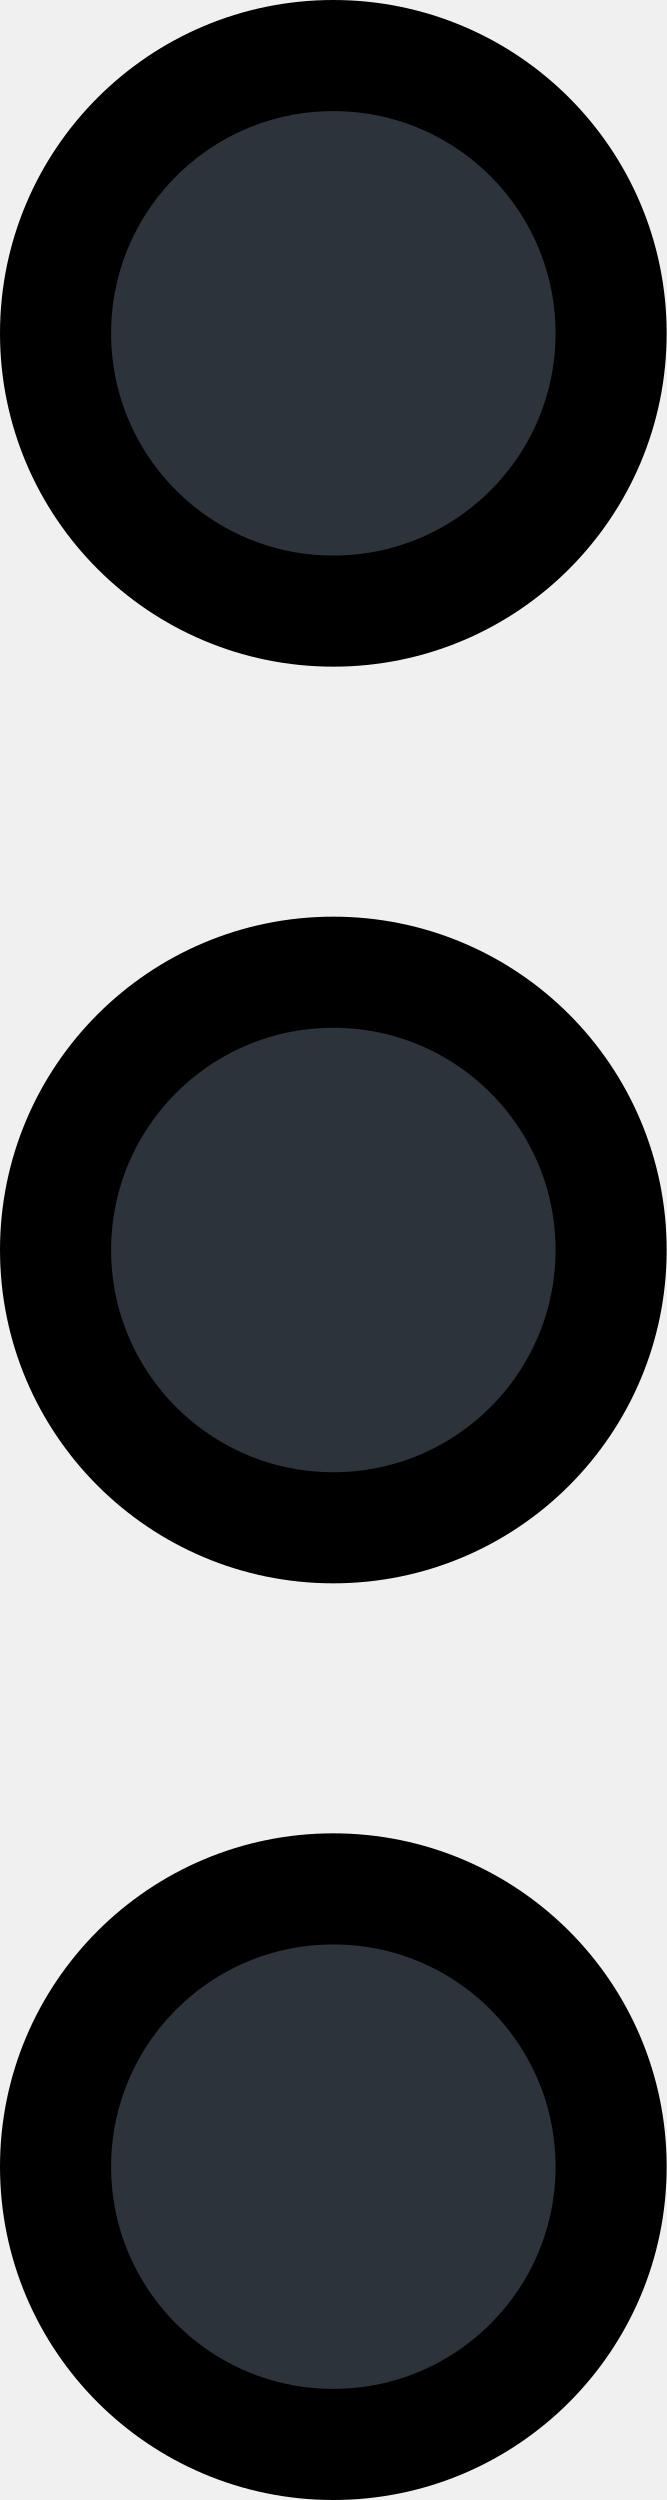
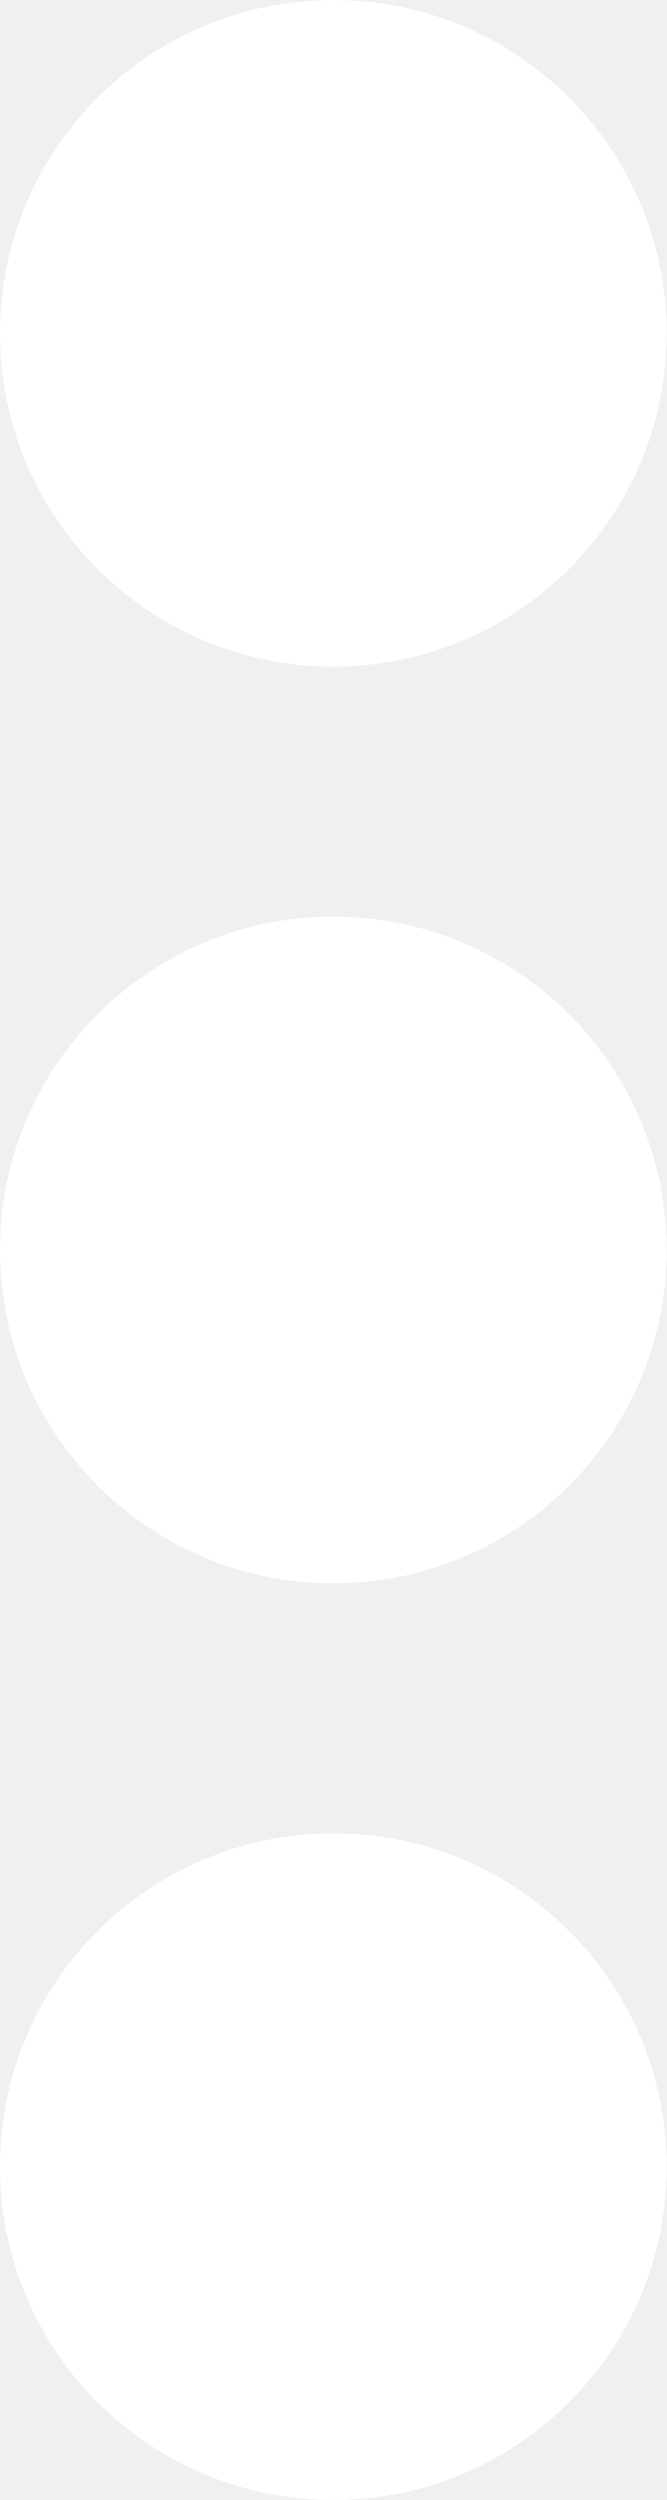
<svg xmlns="http://www.w3.org/2000/svg" width="24" height="90" viewBox="0 0 24 90" fill="none">
-   <circle r="10" transform="matrix(-1 0 0 1 12 12)" fill="#2d333a" stroke="black" stroke-width="4" />
-   <circle r="10" transform="matrix(-1 0 0 1 12 45)" fill="#2d333a" stroke="black" stroke-width="4" />
-   <circle r="10" transform="matrix(-1 0 0 1 12 78)" fill="#2d333a" stroke="black" stroke-width="4" />
+   <circle r="10" transform="matrix(-1 0 0 1 12 12)" fill="#fff" stroke="#fff" stroke-width="4" />
+   <circle r="10" transform="matrix(-1 0 0 1 12 45)" fill="#fff" stroke="#fff" stroke-width="4" />
+   <circle r="10" transform="matrix(-1 0 0 1 12 78)" fill="#fff" stroke="#fff" stroke-width="4" />
</svg>
